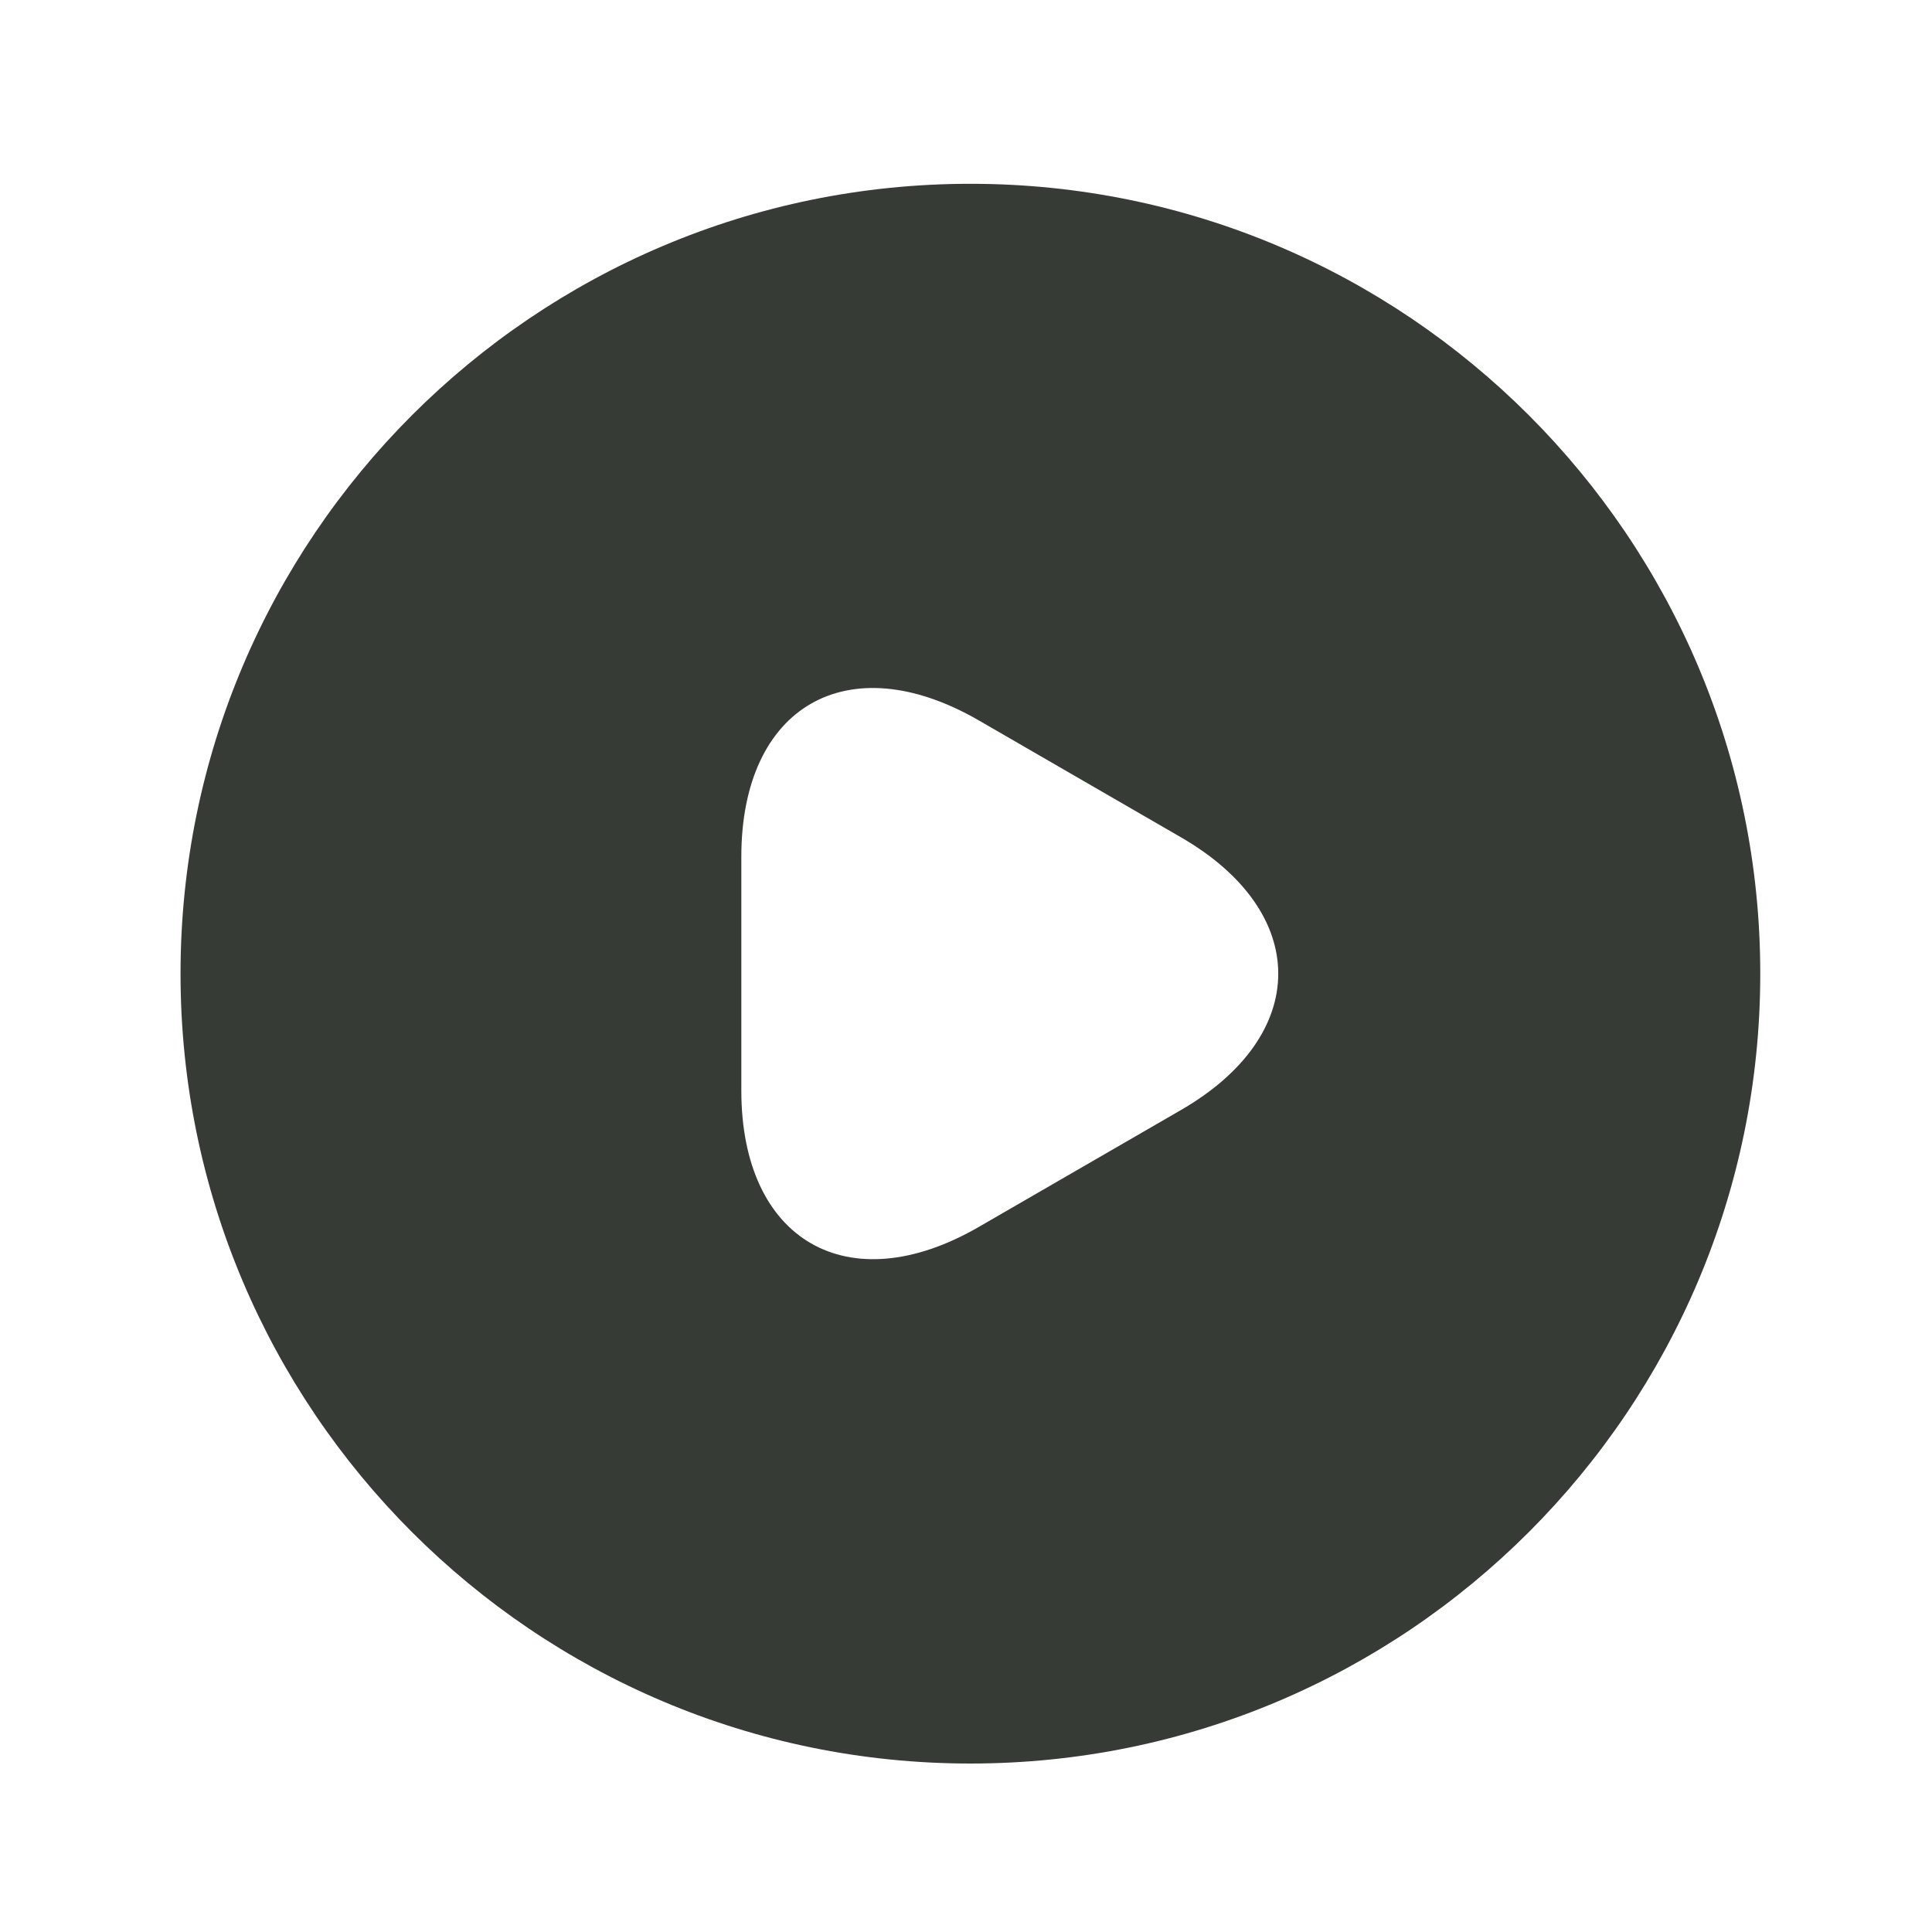
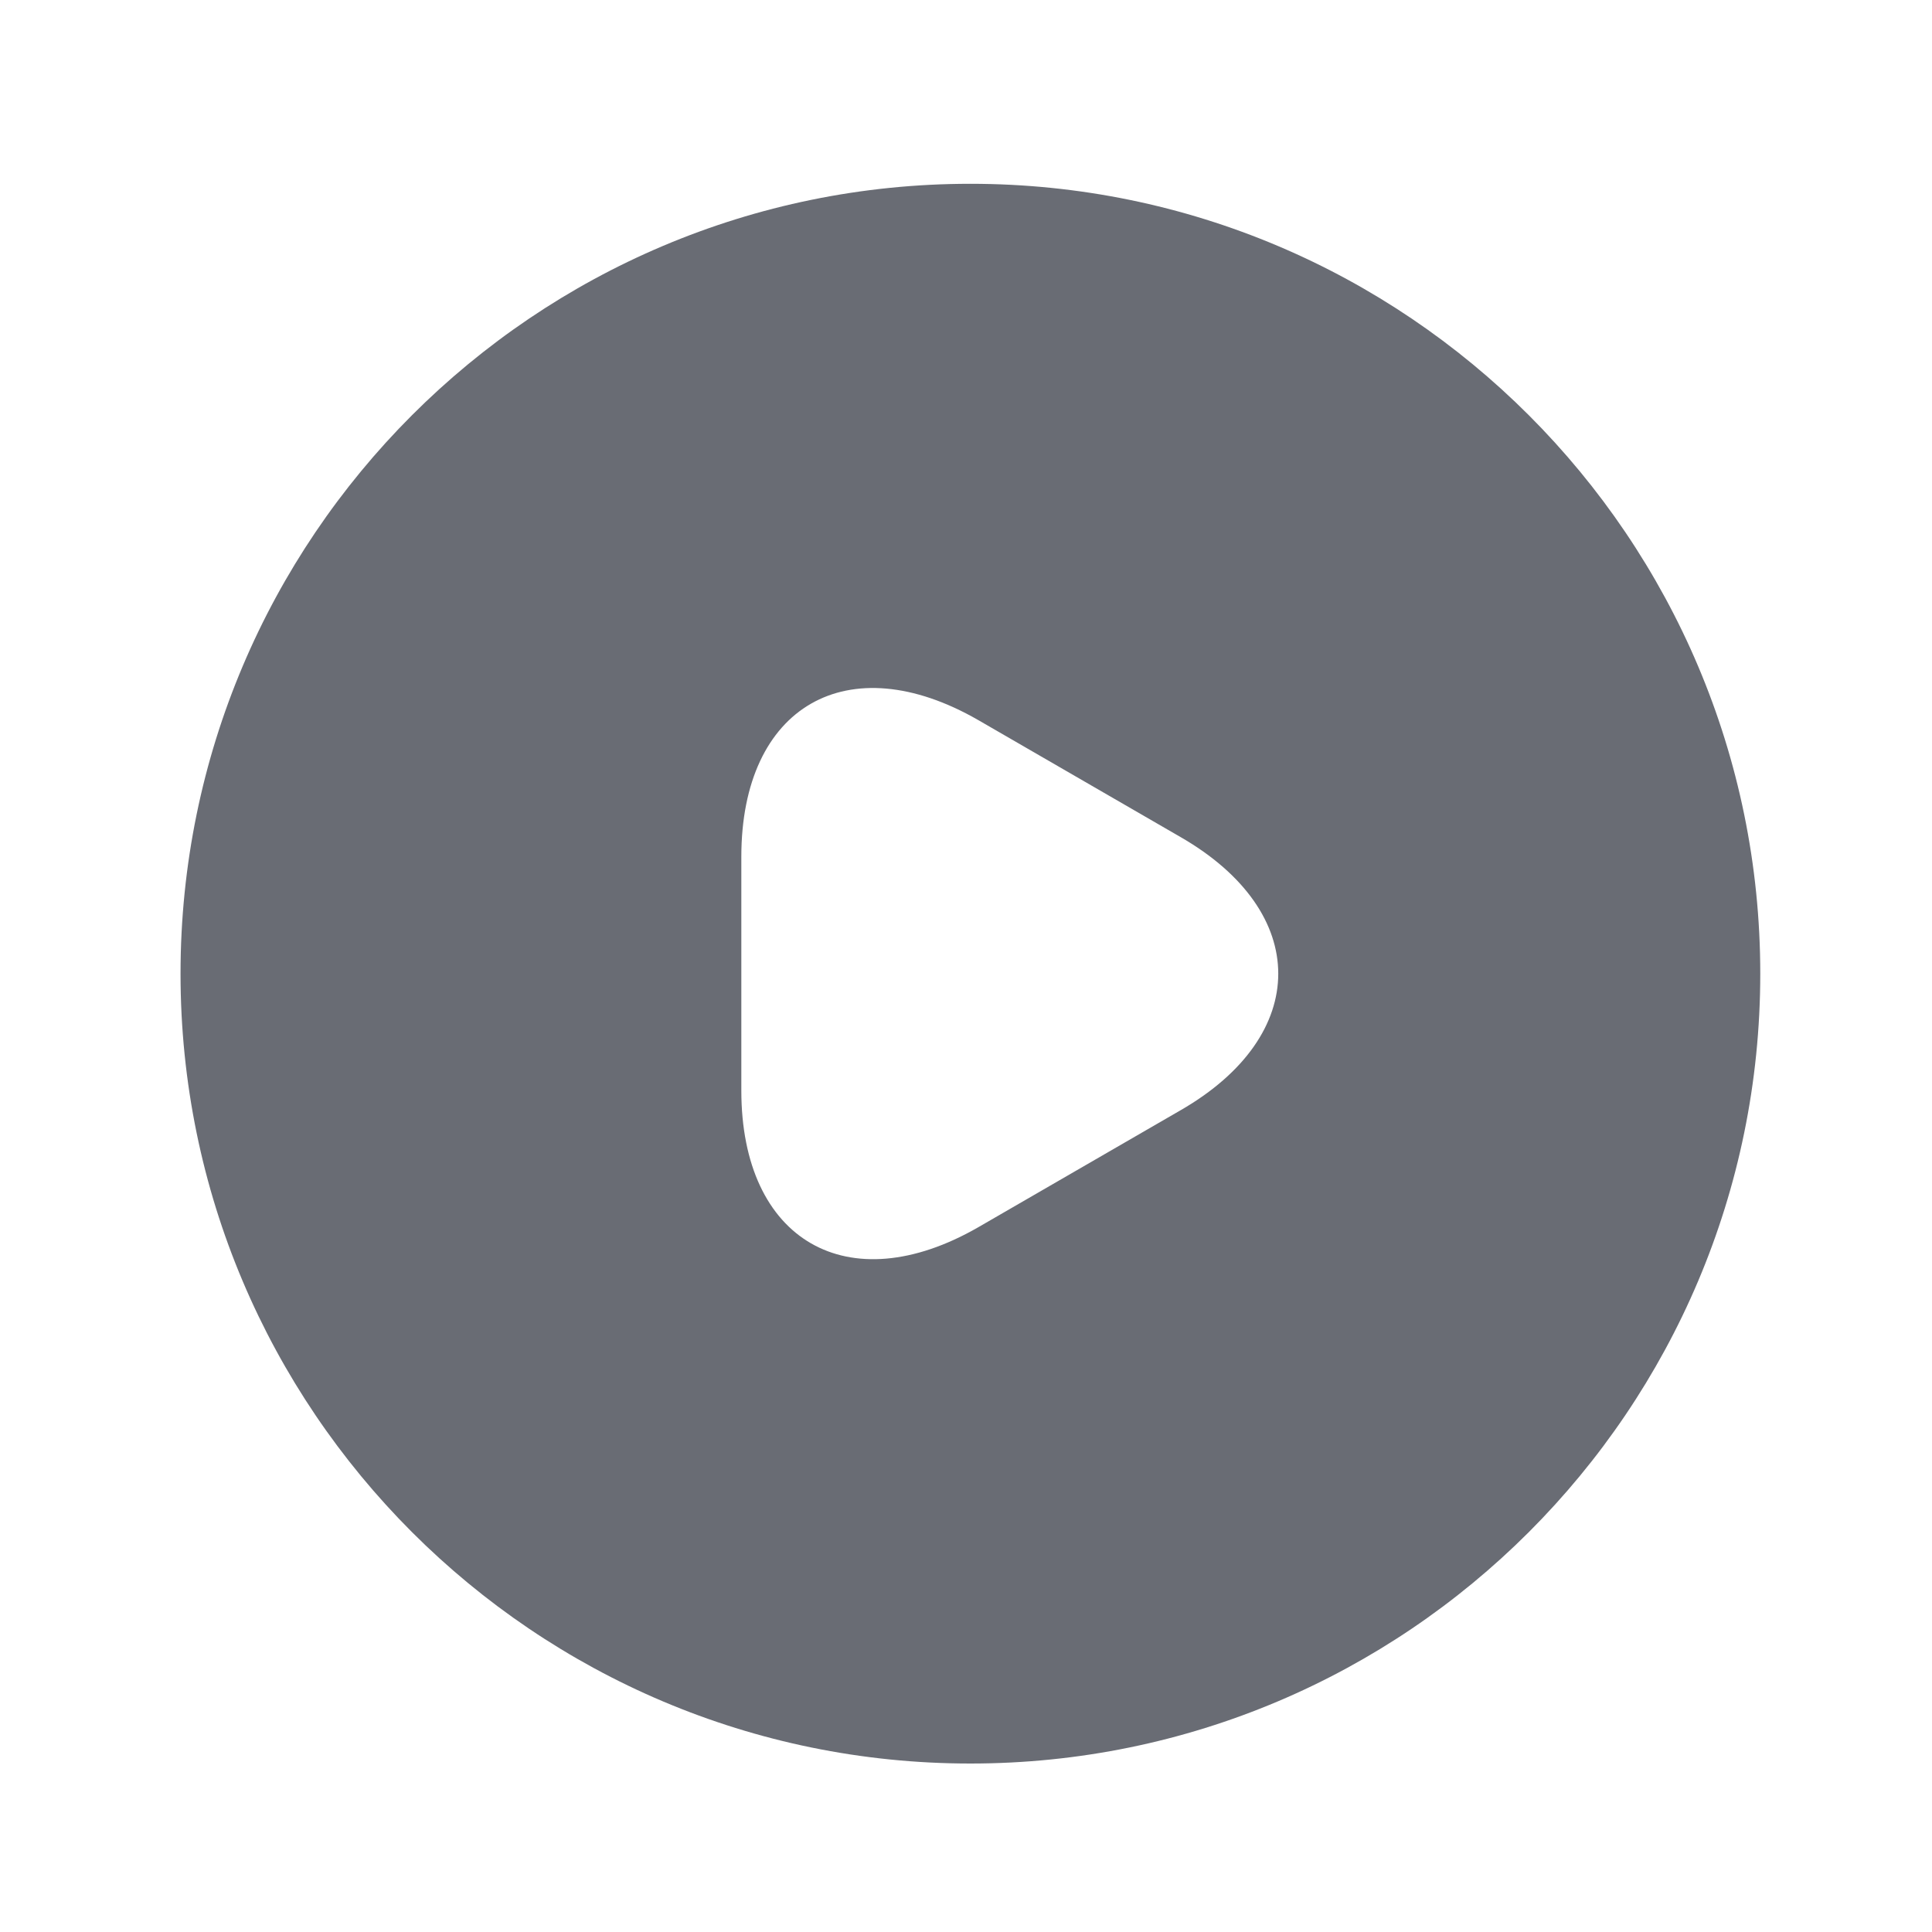
<svg xmlns="http://www.w3.org/2000/svg" width="45" height="45" viewBox="0 0 45 45" fill="none">
-   <path d="M22.602 4.281C12.447 4.281 4.205 12.523 4.205 22.679C4.205 32.834 12.447 41.076 22.602 41.076C32.758 41.076 41 32.834 41 22.679C41 12.523 32.758 4.281 22.602 4.281ZM27.496 25.861L22.787 28.584C19.751 30.332 17.267 28.897 17.267 25.401V19.956C17.267 16.442 19.751 15.025 22.787 16.773L27.496 19.496C30.532 21.244 30.532 24.114 27.496 25.861Z" fill="#363b35" />
+   <path d="M22.602 4.281C12.447 4.281 4.205 12.523 4.205 22.679C4.205 32.834 12.447 41.076 22.602 41.076C32.758 41.076 41 32.834 41 22.679C41 12.523 32.758 4.281 22.602 4.281ZM27.496 25.861L22.787 28.584C19.751 30.332 17.267 28.897 17.267 25.401V19.956C17.267 16.442 19.751 15.025 22.787 16.773L27.496 19.496C30.532 21.244 30.532 24.114 27.496 25.861Z" fill="#696C74" />
</svg>
